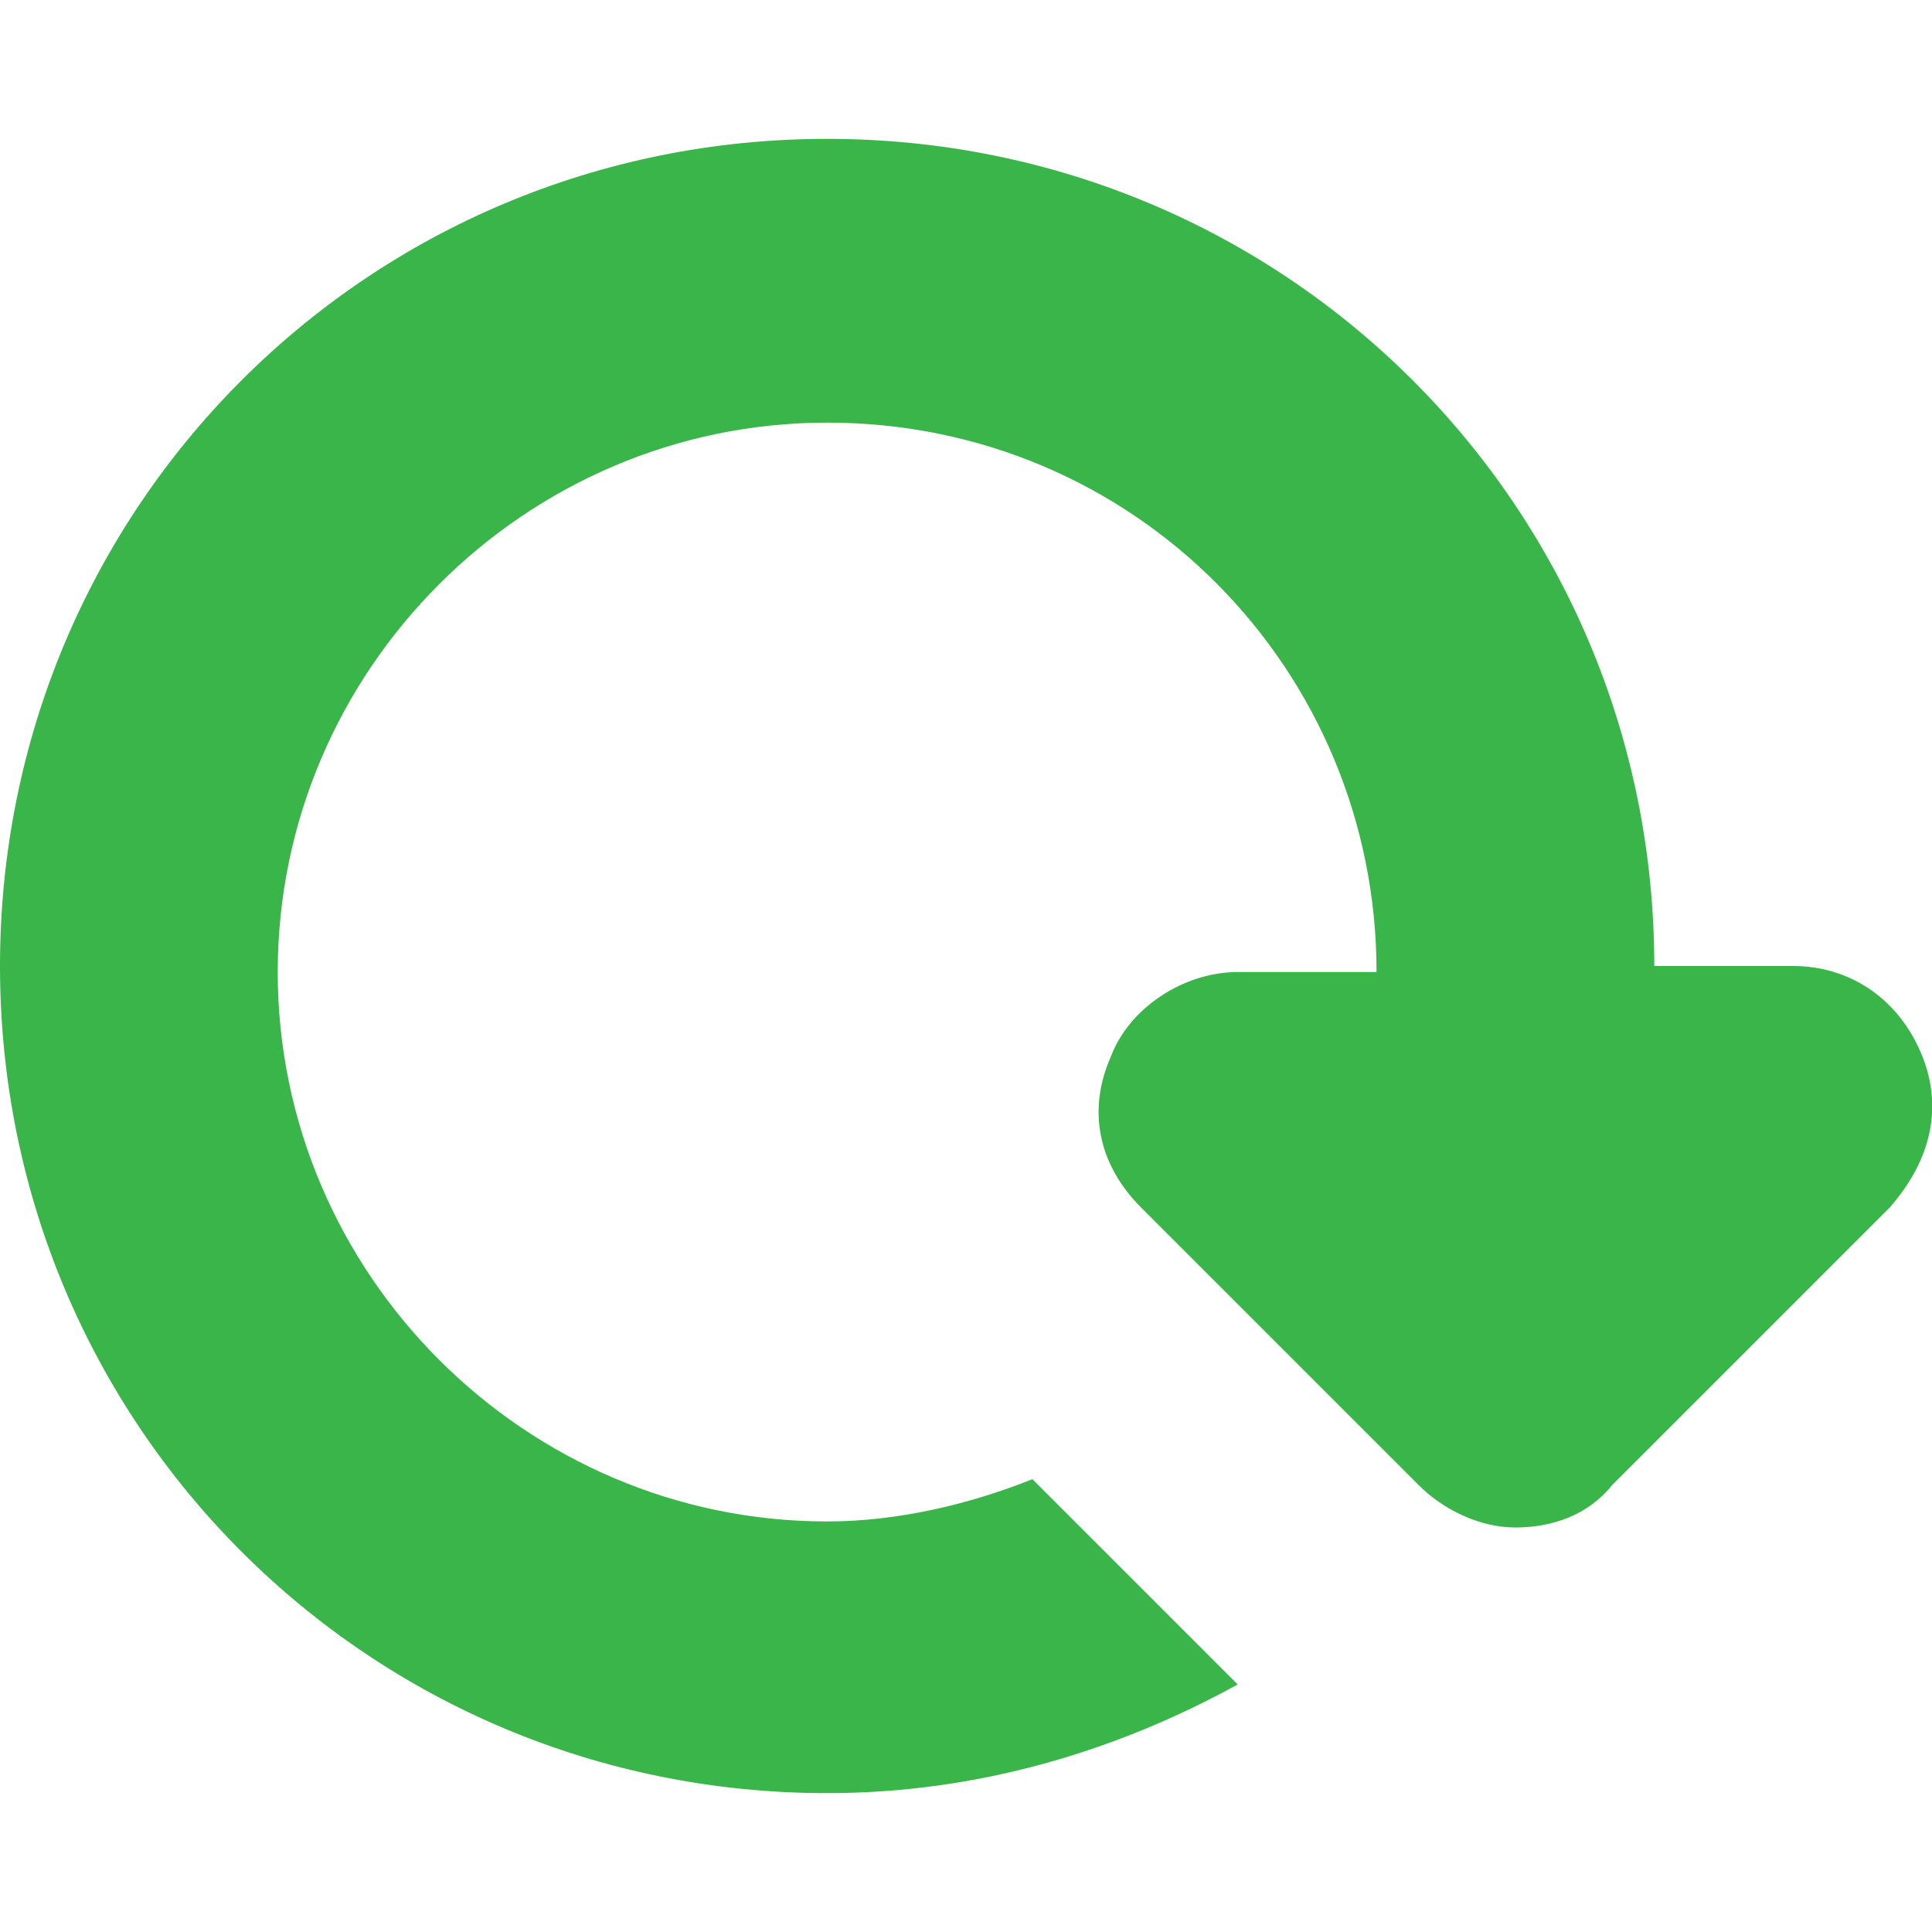
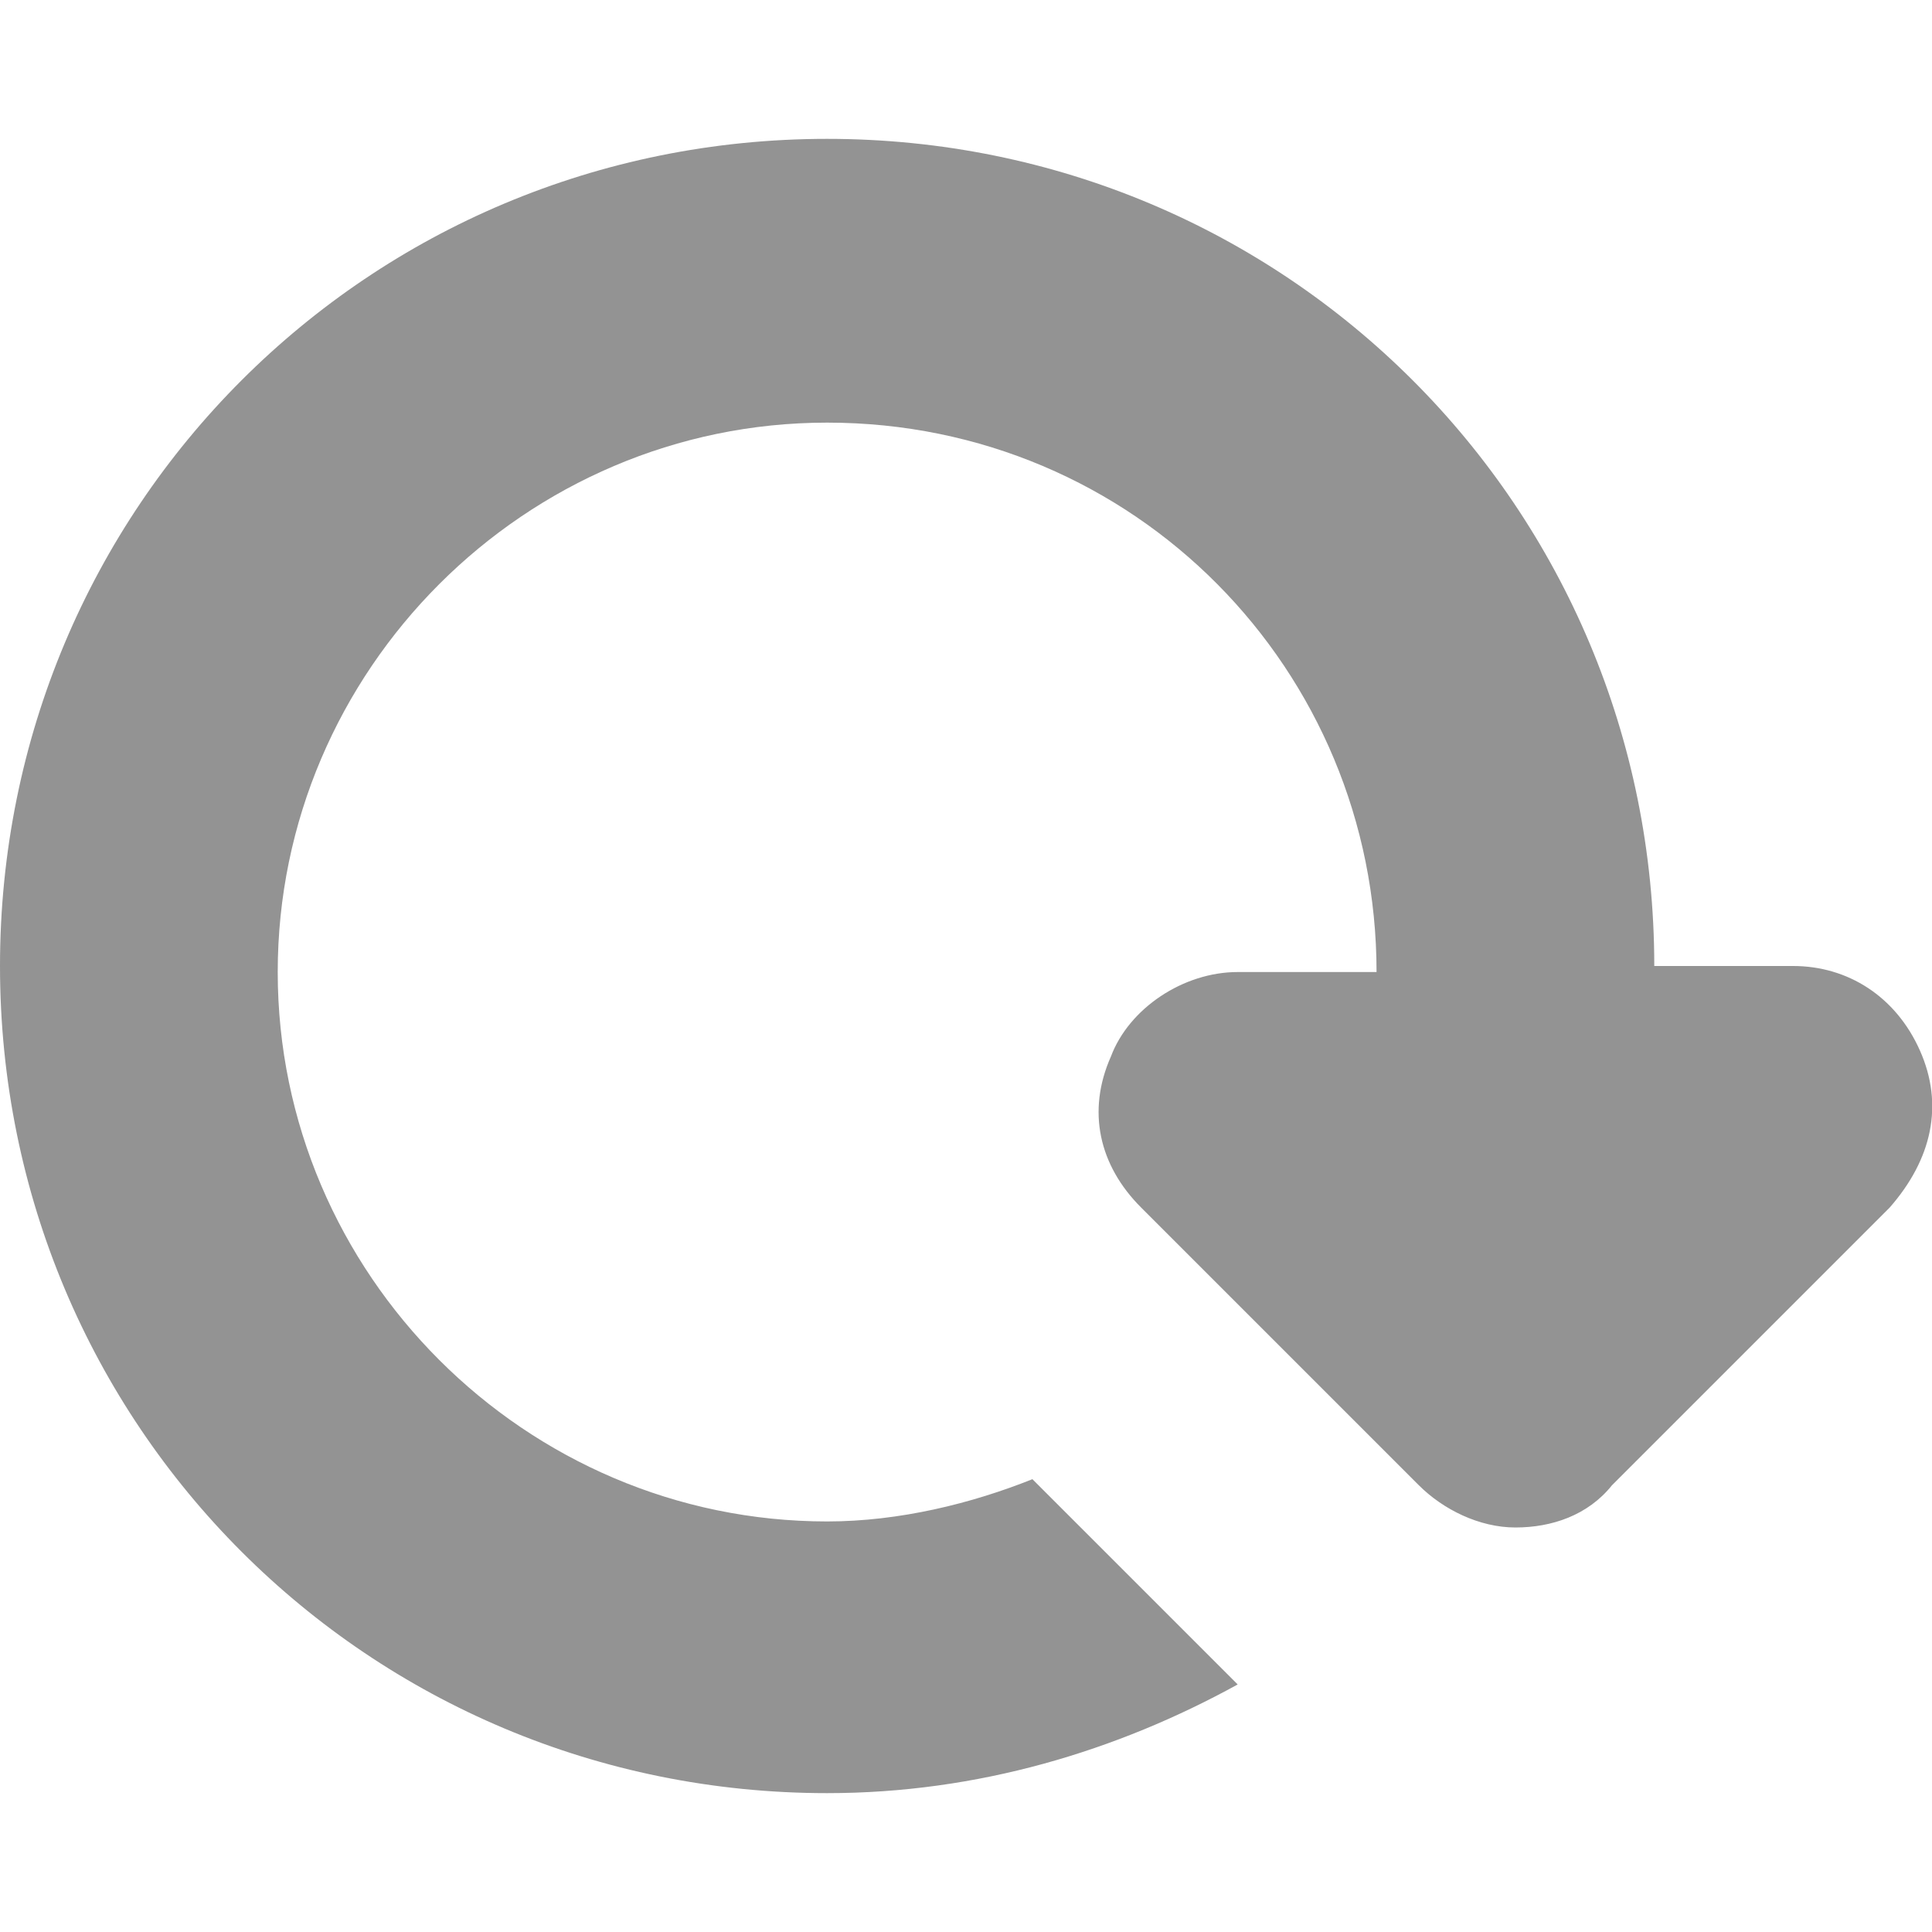
<svg xmlns="http://www.w3.org/2000/svg" version="1.1" id="Calque_1" x="0px" y="0px" viewBox="0 0 32 32" enable-background="new 0 0 32 32" xml:space="preserve">
  <rect fill="none" width="32" height="32" />
-   <path fill="#39B54A" d="M31.8,17.4c-0.4-0.9-1.2-1.4-2.1-1.4h-2.3c0-7.6-6.1-13.7-13.7-13.7C6.1,2.3,0,8.4,0,16  c0,7.6,6.1,13.7,13.7,13.7c2.5,0,4.8-0.7,6.8-1.8l-3.4-3.4c-1,0.4-2.2,0.7-3.4,0.7c-5,0-9.1-4.1-9.1-9.1s4.1-9.1,9.1-9.1  c5.1,0,9.1,4.1,9.1,9.1h-2.3c-0.9,0-1.8,0.6-2.1,1.4c-0.4,0.9-0.2,1.8,0.5,2.5l4.6,4.6c0.4,0.4,1,0.7,1.6,0.7c0.6,0,1.2-0.2,1.6-0.7  l4.6-4.6C32,19.2,32.2,18.3,31.8,17.4z" />
+   <path fill="#939393" d="M31.8,17.4c-0.4-0.9-1.2-1.4-2.1-1.4h-2.3c0-7.6-6.1-13.7-13.7-13.7C6.1,2.3,0,8.4,0,16  c0,7.6,6.1,13.7,13.7,13.7c2.5,0,4.8-0.7,6.8-1.8l-3.4-3.4c-1,0.4-2.2,0.7-3.4,0.7c-5,0-9.1-4.1-9.1-9.1s4.1-9.1,9.1-9.1  c5.1,0,9.1,4.1,9.1,9.1h-2.3c-0.9,0-1.8,0.6-2.1,1.4c-0.4,0.9-0.2,1.8,0.5,2.5l4.6,4.6c0.4,0.4,1,0.7,1.6,0.7c0.6,0,1.2-0.2,1.6-0.7  l4.6-4.6C32,19.2,32.2,18.3,31.8,17.4z" />
  <g>
</g>
  <g>
</g>
  <g>
</g>
  <g>
</g>
  <g>
</g>
  <g>
</g>
  <g>
</g>
  <g>
</g>
  <g>
</g>
  <g>
</g>
  <g>
</g>
  <g>
</g>
  <g>
</g>
  <g>
</g>
  <g>
</g>
</svg>
